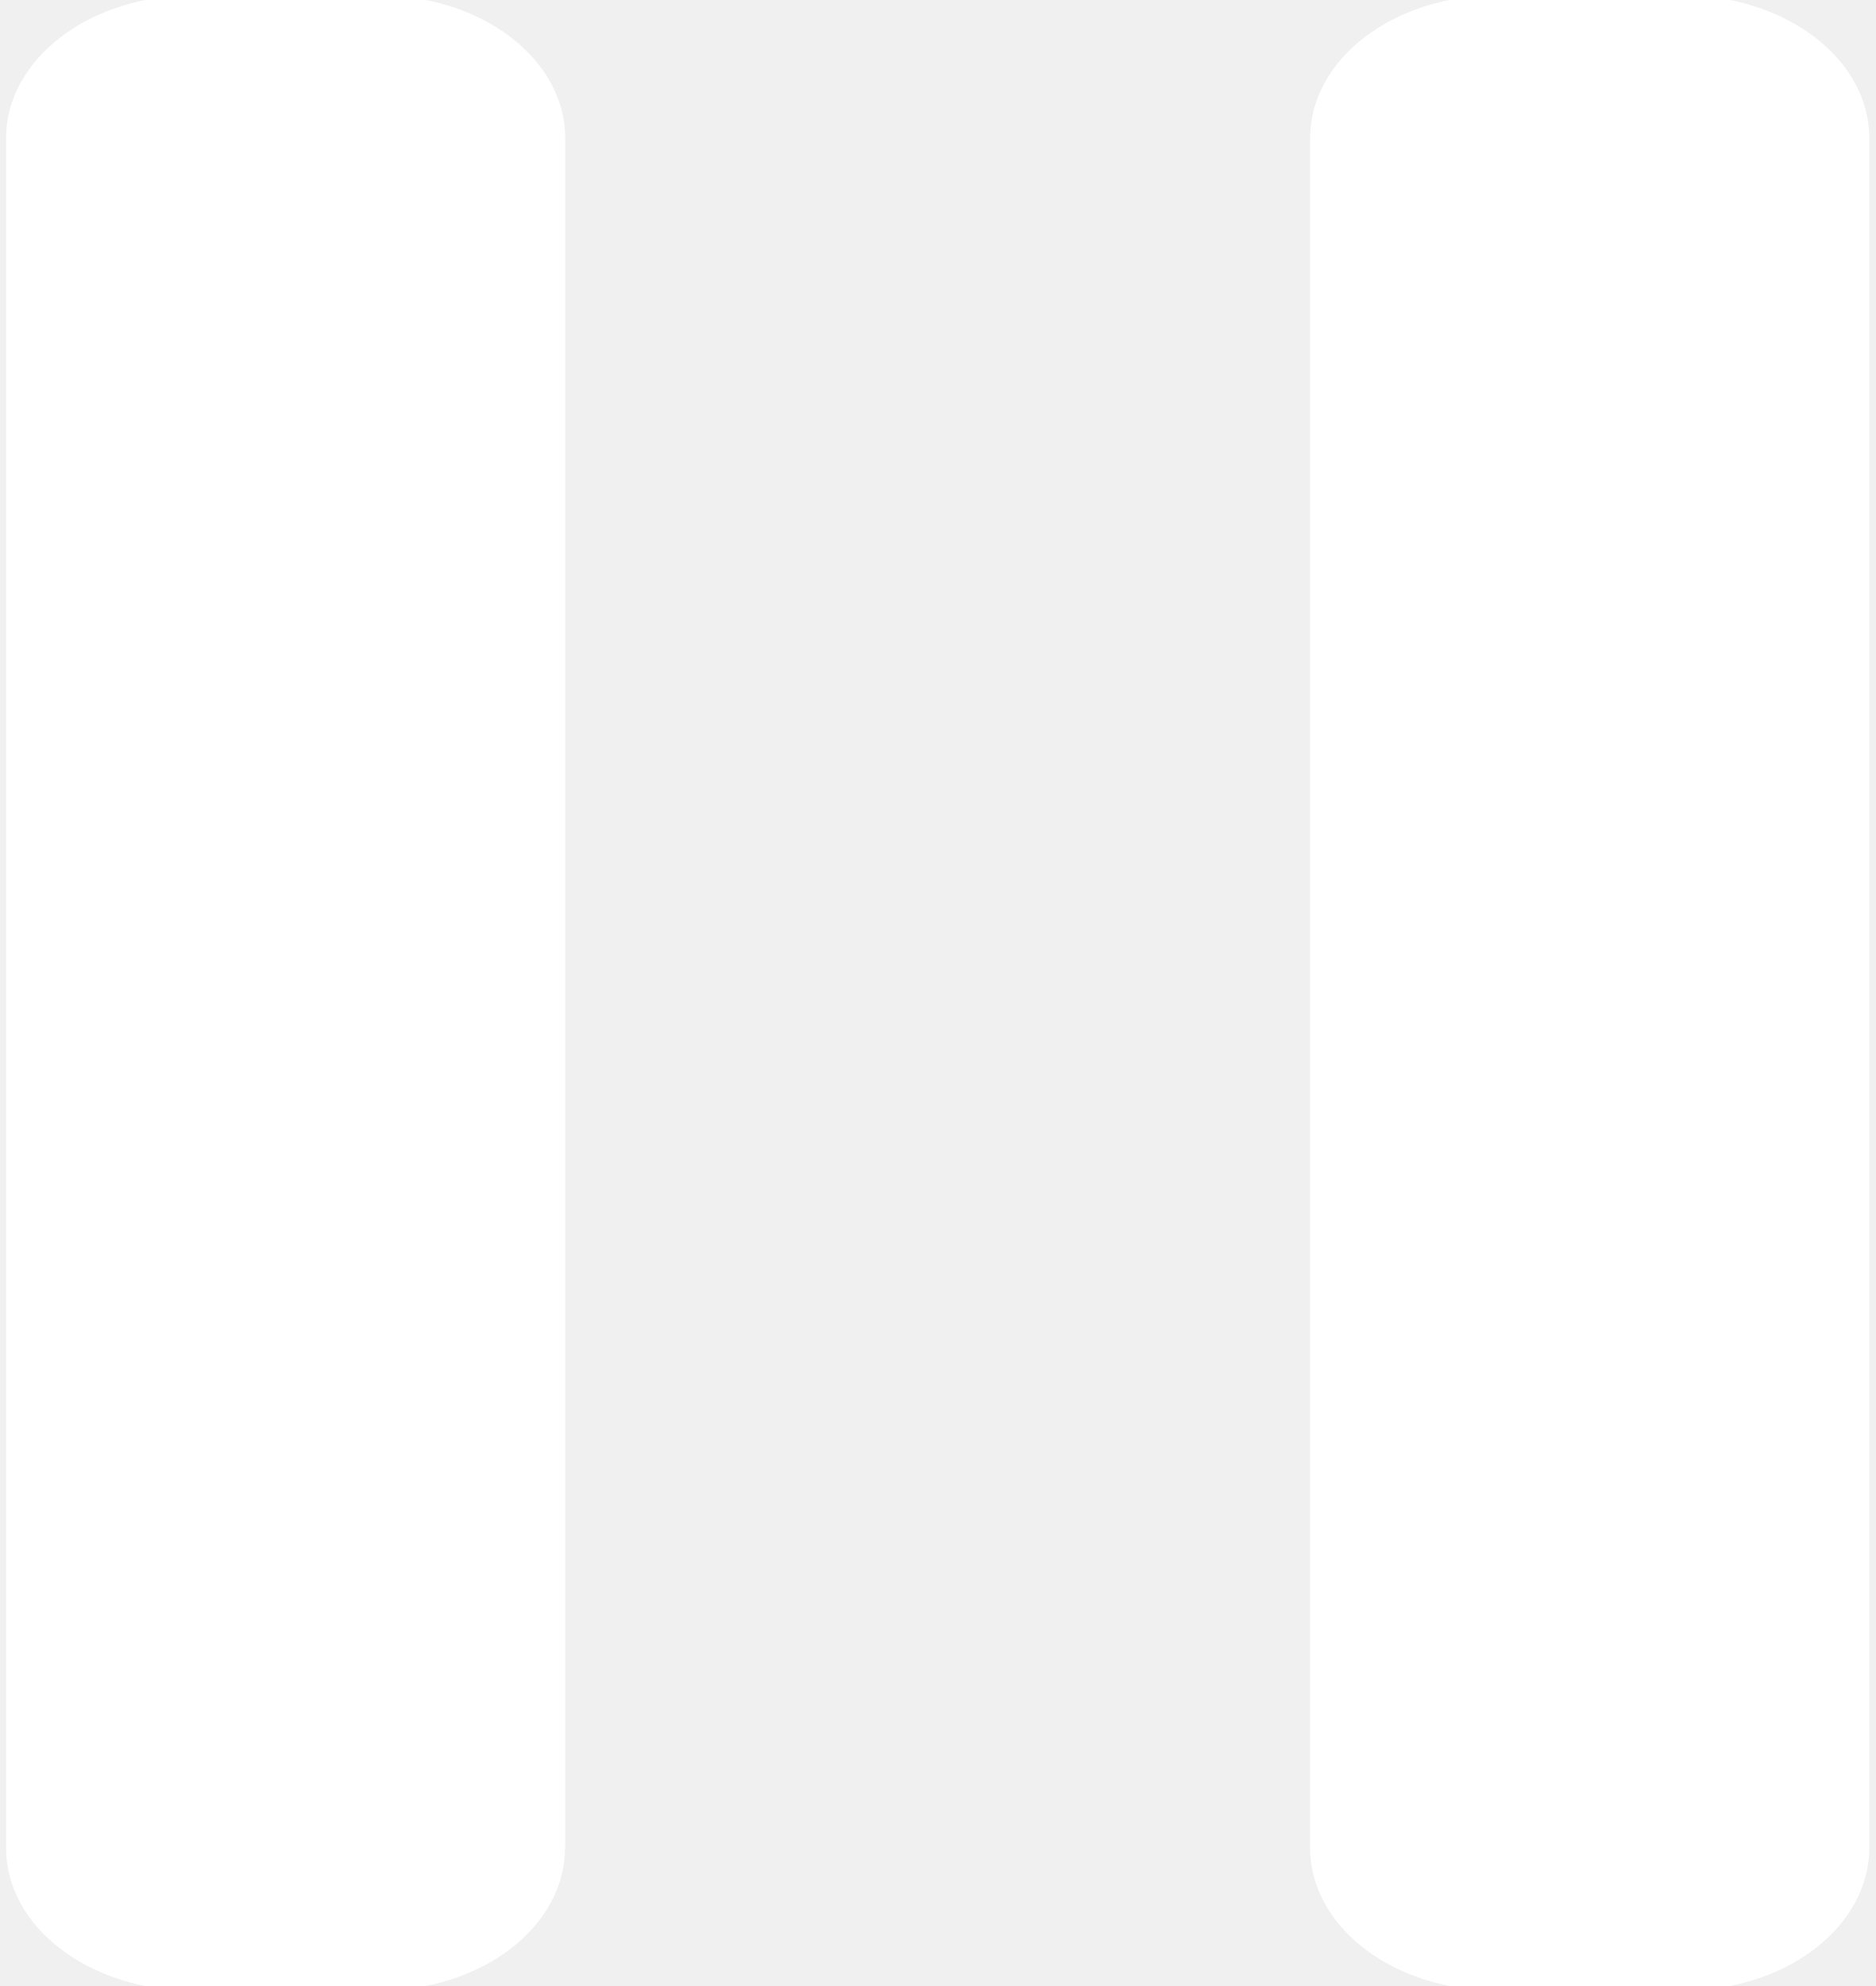
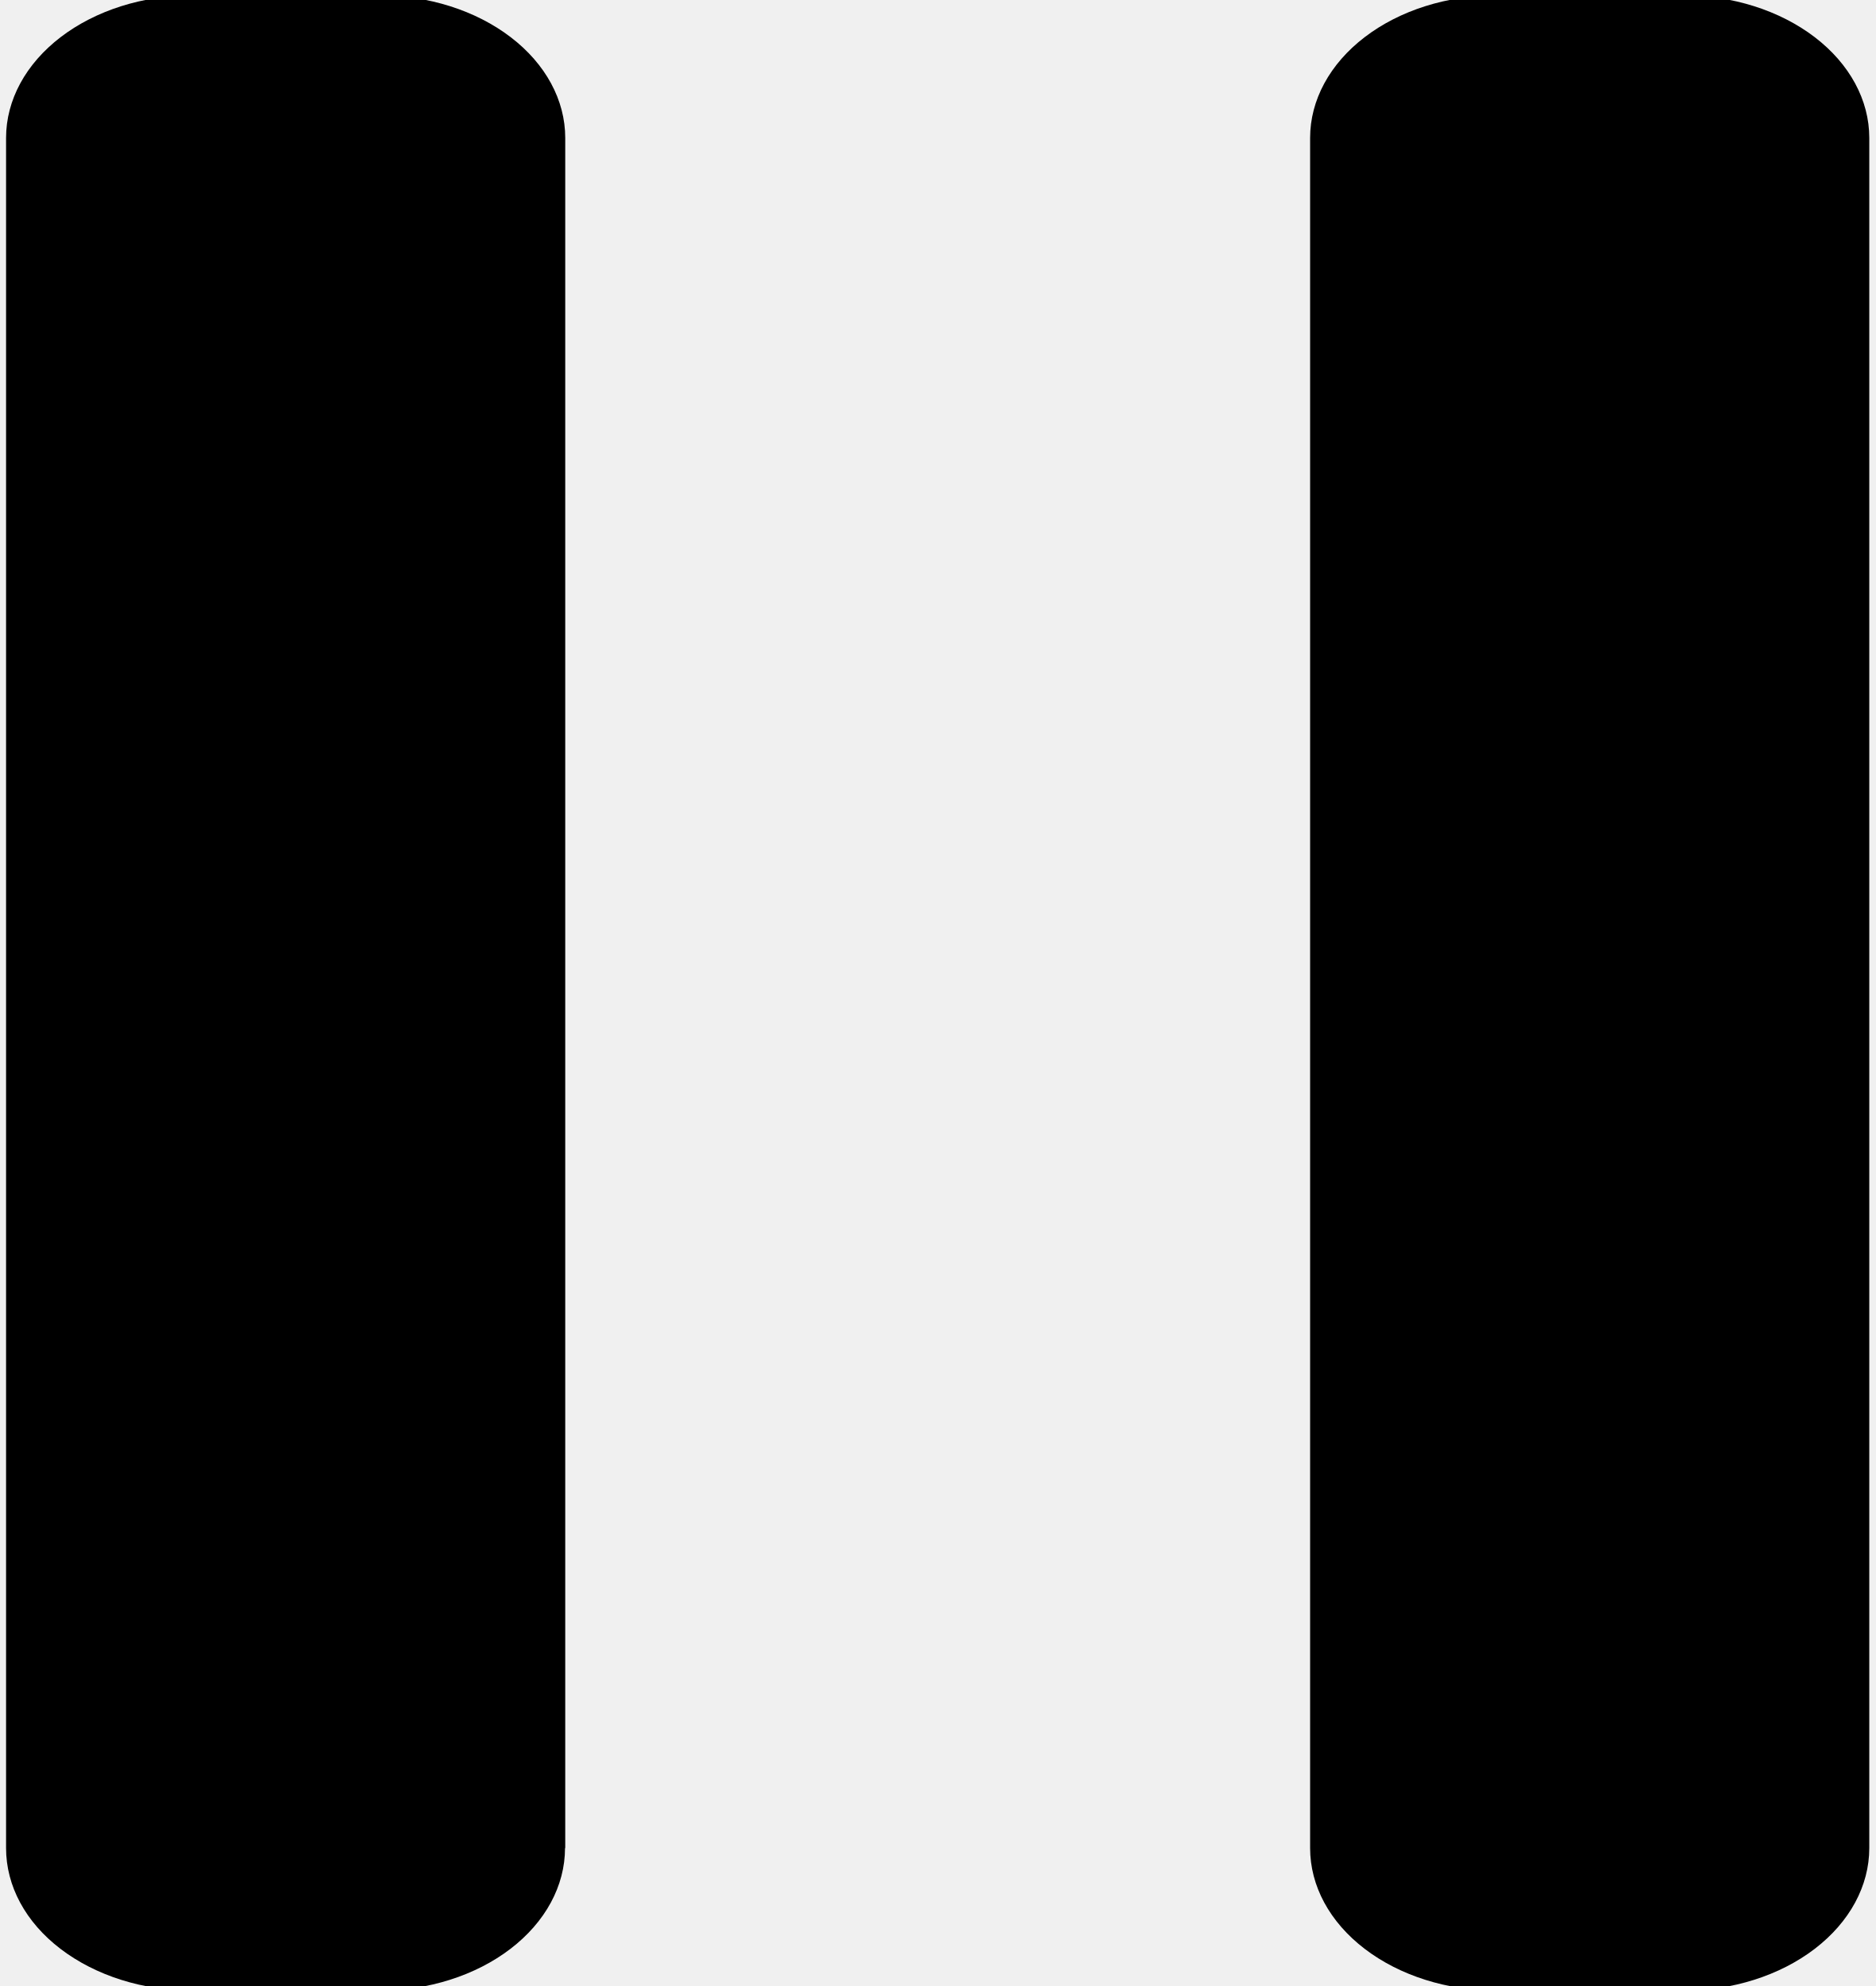
<svg xmlns="http://www.w3.org/2000/svg" width="34" height="36" fill="none">
  <g clip-path="url(#A)">
-     <path fill-rule="evenodd" d="M10.244 33.5c0 .685-.356 1.342-.99 1.827s-1.493.757-2.39.757H3.487c-.896 0-1.755-.272-2.39-.757S.11 34.185.11 33.5v-31c0-.685.356-1.342.99-1.827s1.493-.757 2.39-.757h3.378c.896 0 1.755.272 2.39.757s.99 1.142.99 1.827v31zm23.647 0c0 .685-.356 1.342-.99 1.827s-1.493.757-2.39.757h-3.378c-.896 0-1.755-.272-2.39-.757s-.99-1.142-.99-1.827v-31c0-.685.356-1.342.99-1.827s1.493-.757 2.39-.757h3.378c.896 0 1.755.272 2.39.757s.99 1.142.99 1.827v31z" fill="#fff" />
+     <path fill-rule="evenodd" d="M10.244 33.5c0 .685-.356 1.342-.99 1.827s-1.493.757-2.39.757H3.487c-.896 0-1.755-.272-2.39-.757S.11 34.185.11 33.5v-31c0-.685.356-1.342.99-1.827s1.493-.757 2.39-.757h3.378c.896 0 1.755.272 2.39.757s.99 1.142.99 1.827v31zm23.647 0c0 .685-.356 1.342-.99 1.827s-1.493.757-2.39.757h-3.378c-.896 0-1.755-.272-2.39-.757s-.99-1.142-.99-1.827v-31c0-.685.356-1.342.99-1.827s1.493-.757 2.39-.757h3.378c.896 0 1.755.272 2.39.757s.99 1.142.99 1.827v31z" fill="#000" />
  </g>
  <defs>
    <clipPath id="A">
-       <path fill="#fff" d="M0 0h34v36H0z" />
+       <path fill="#000" d="M0 0h34v36H0z" />
    </clipPath>
  </defs>
</svg>
